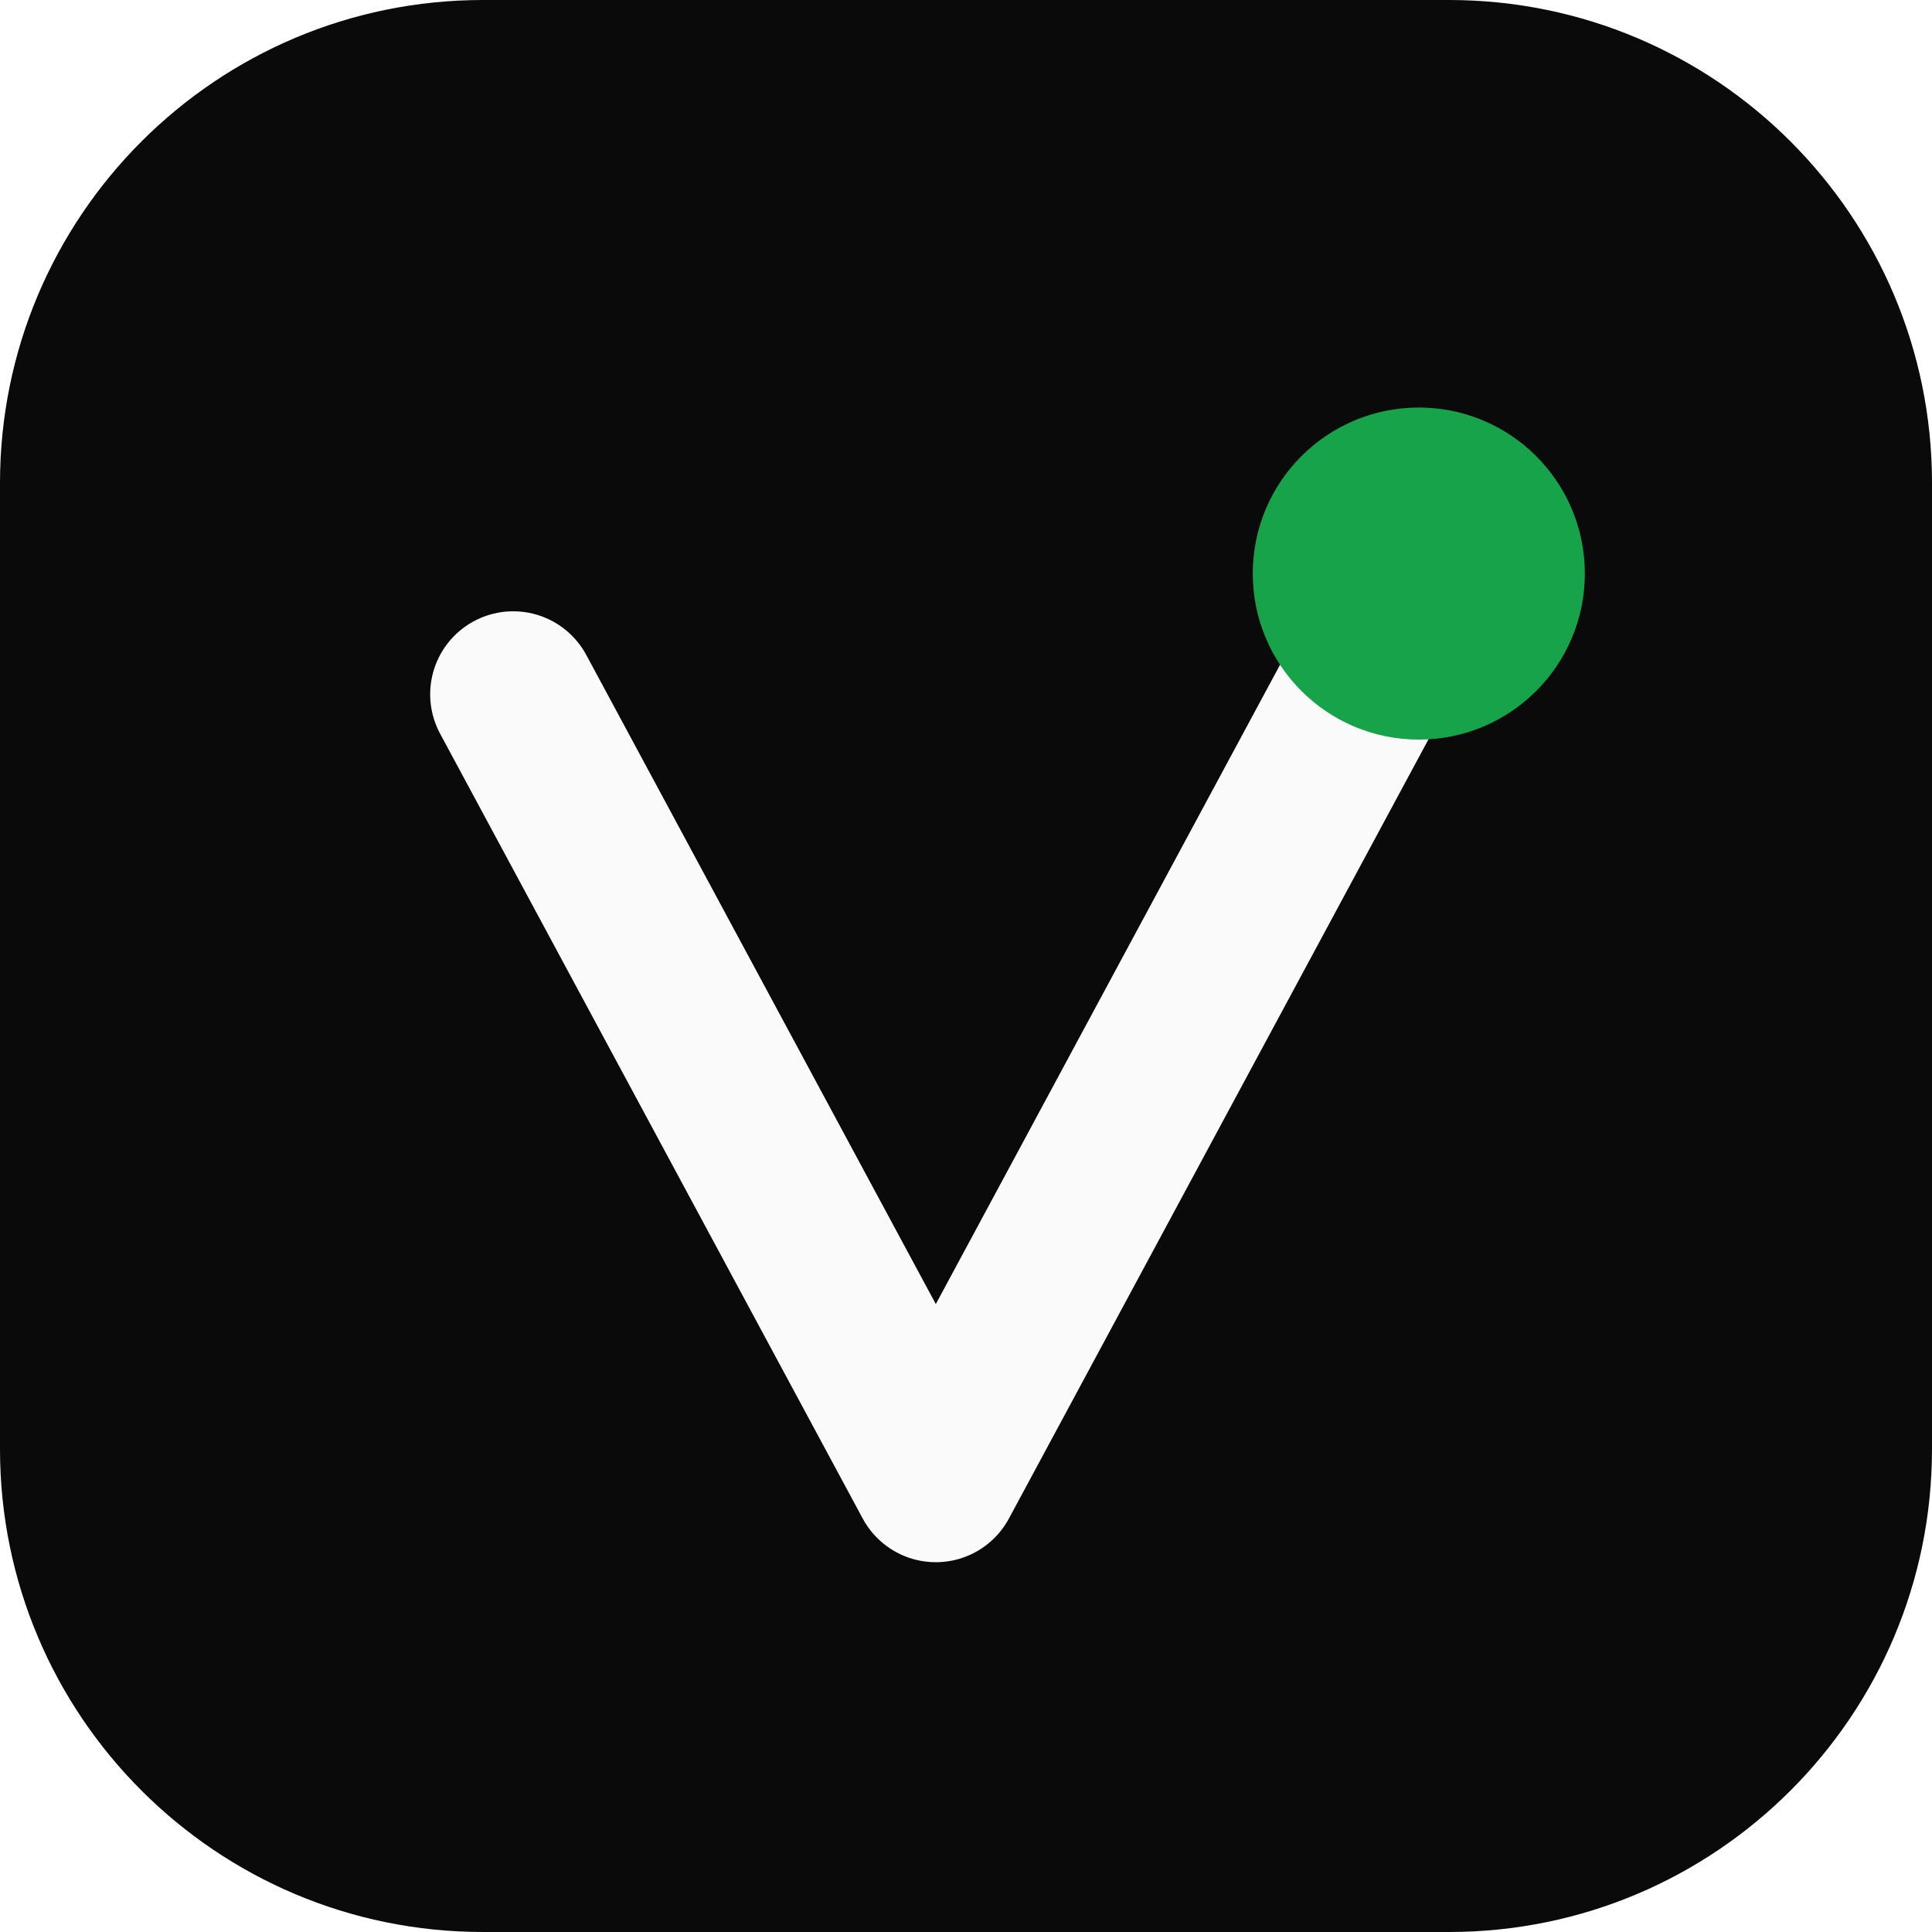
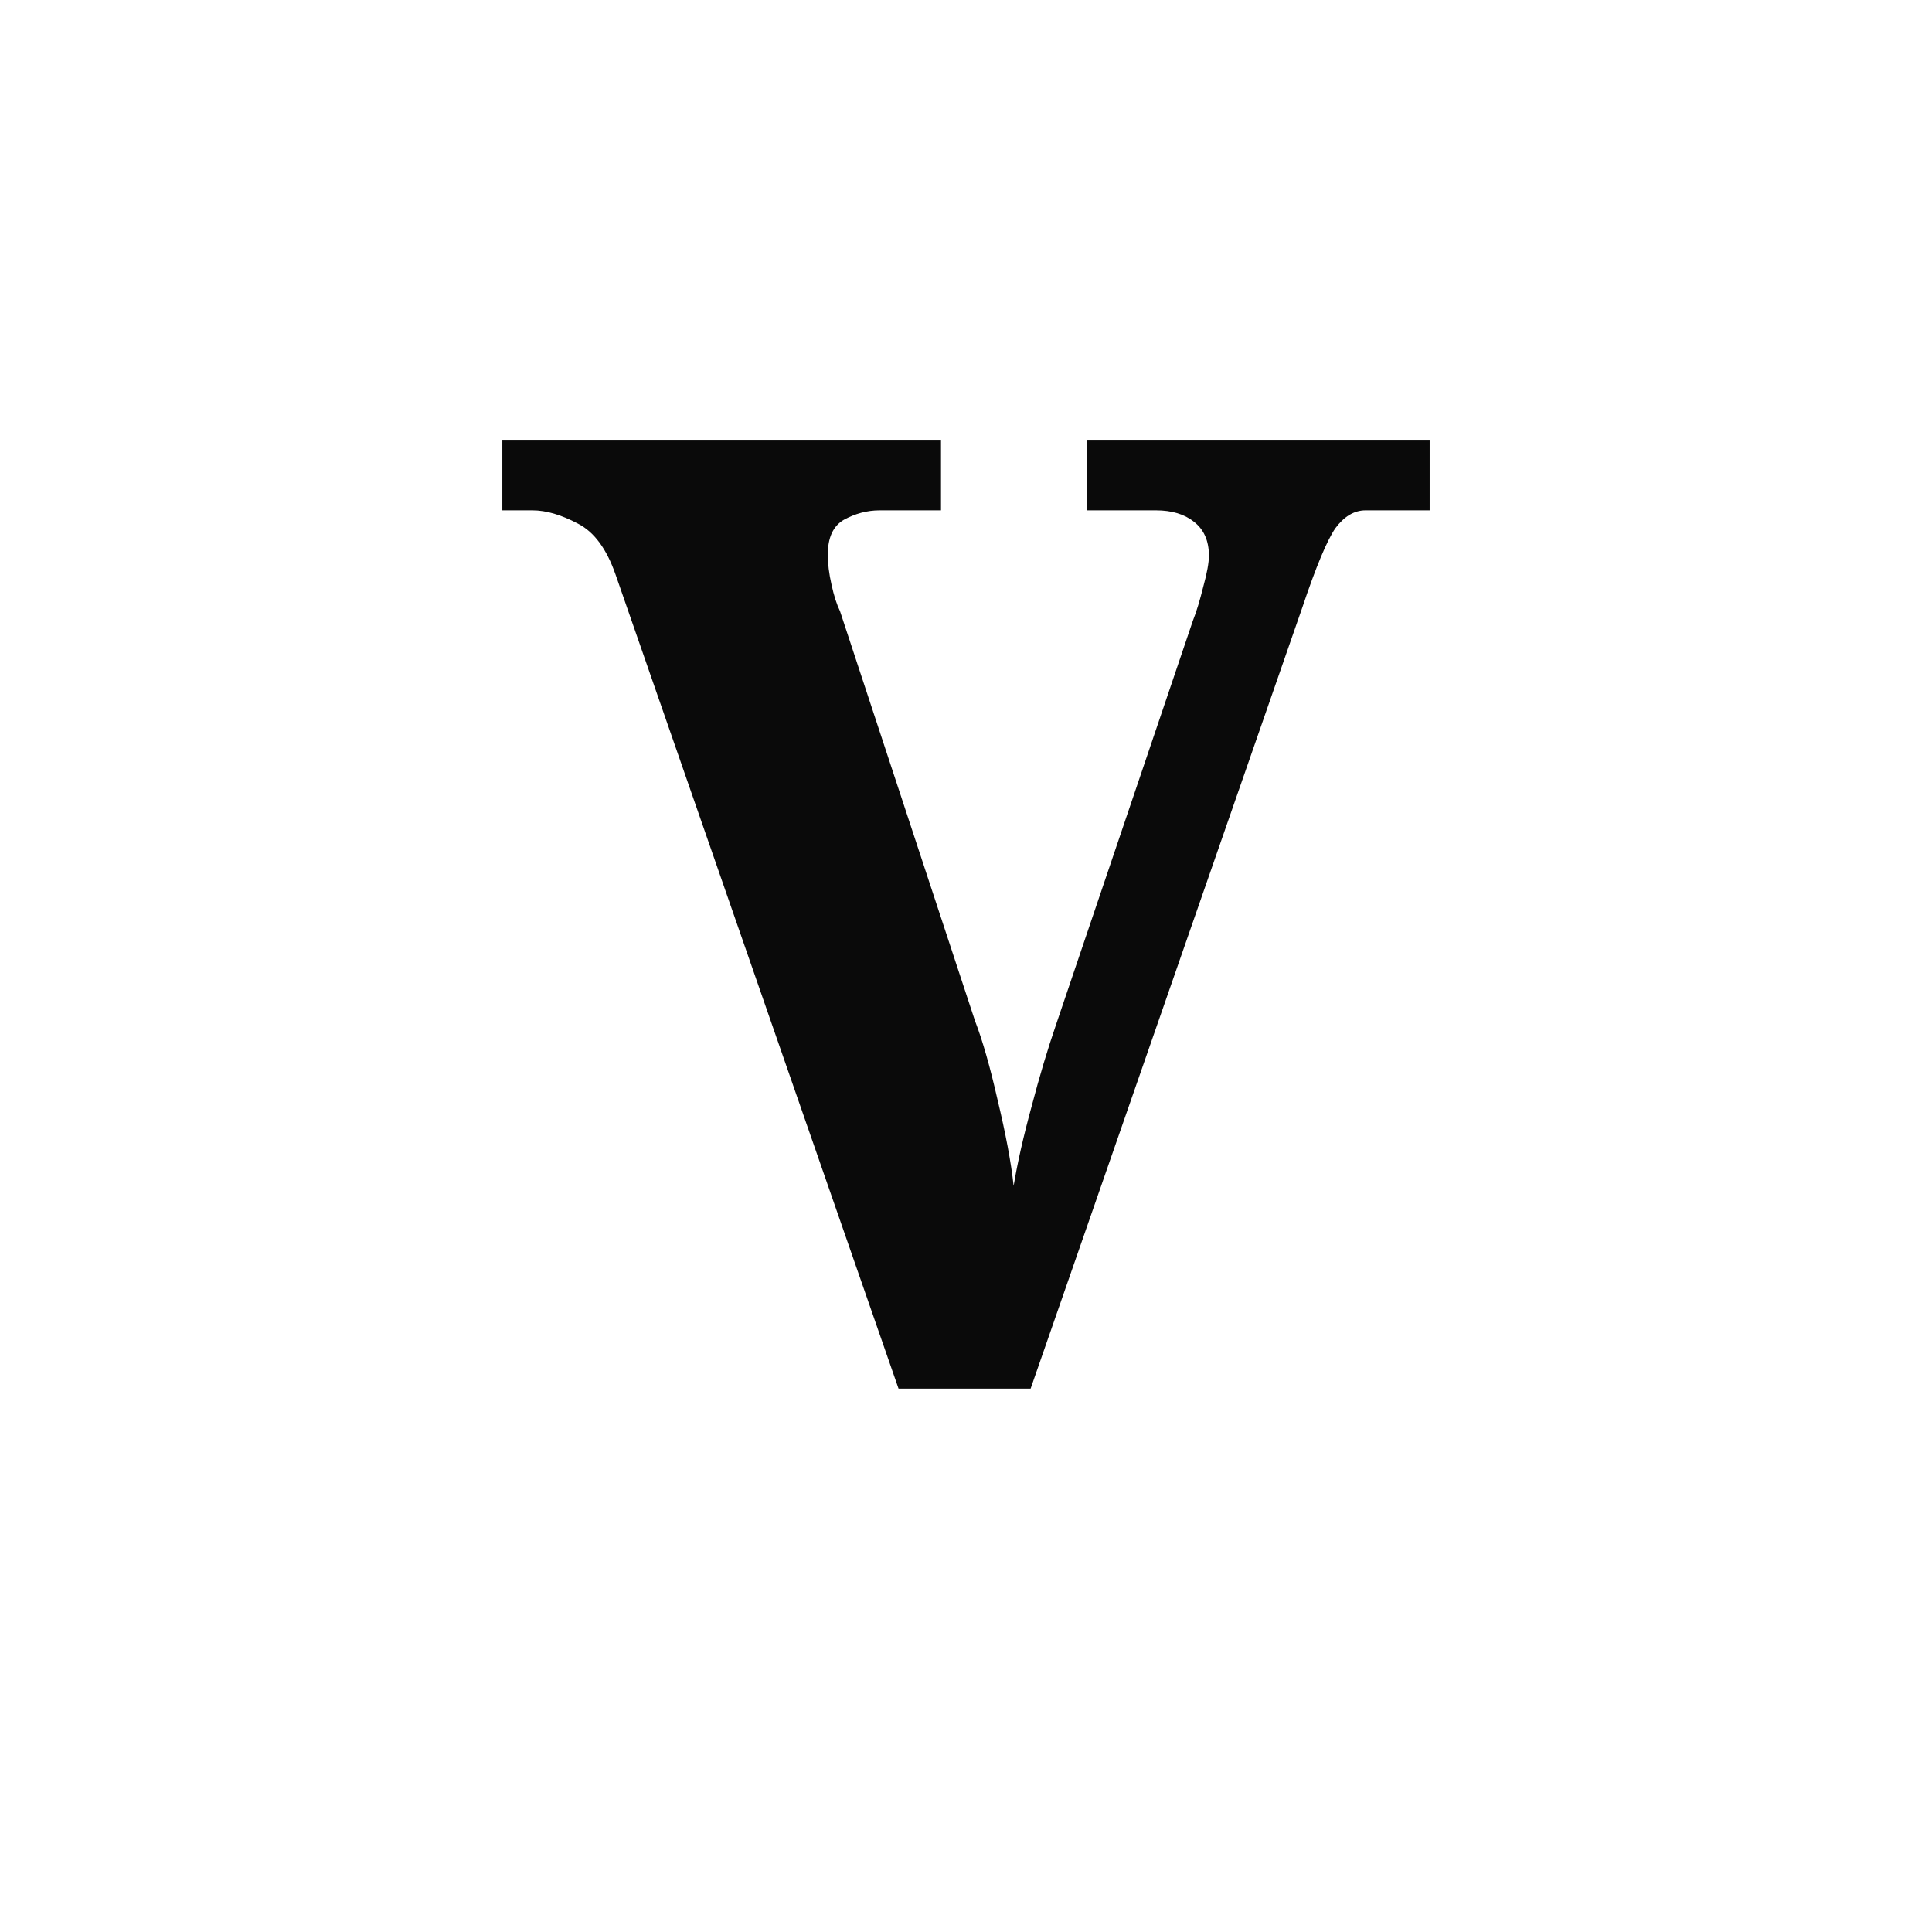
<svg xmlns="http://www.w3.org/2000/svg" viewBox="0 0 32 32" fill="none" role="img" aria-label="VeriFi">
-   <rect width="32" height="32" rx="8" fill="#0a0a0a" />
-   <path d="M8.5 11.5 15.5 24.5 22.5 11.5" stroke="#fafafa" stroke-width="2.75" stroke-linecap="round" stroke-linejoin="round" />
-   <circle cx="23.5" cy="9.5" r="2.75" fill="#16a34a" />
+   <text x="16" y="23" text-anchor="middle" fill="#0a0a0a" font-family="'PT Serif', Georgia, serif" font-size="22" font-weight="700">
+     V
+   </text>
</svg>
